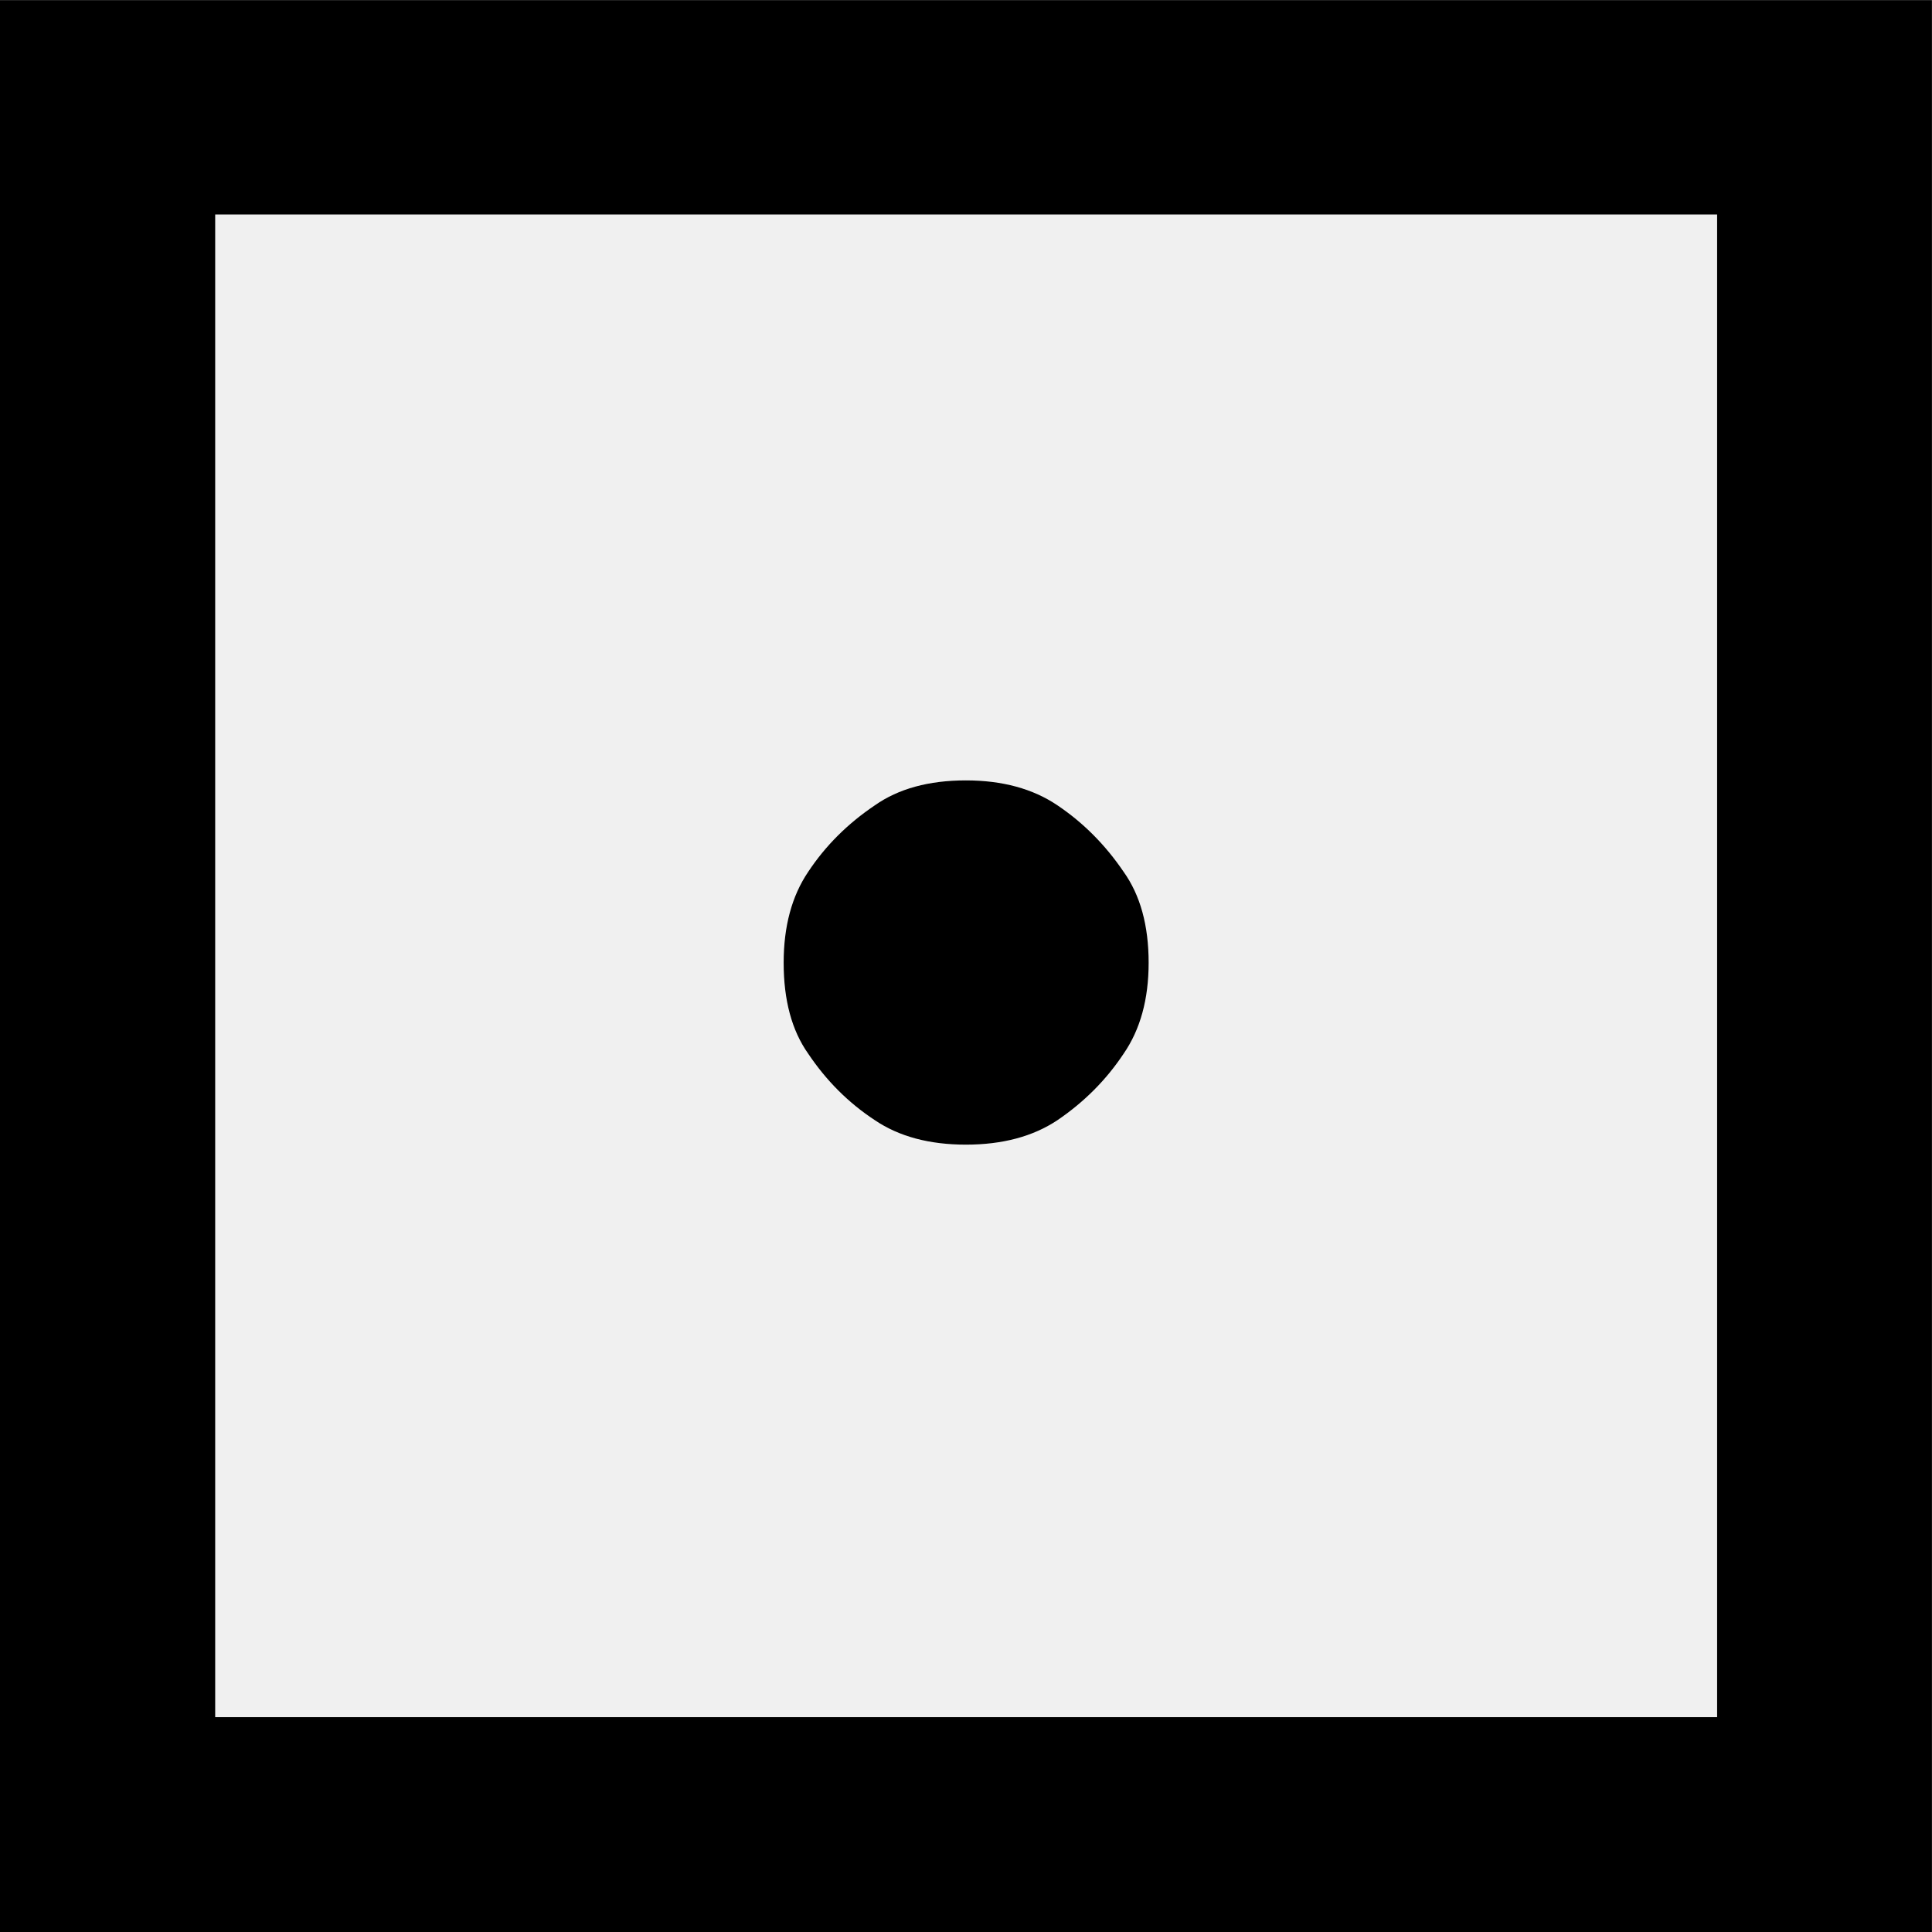
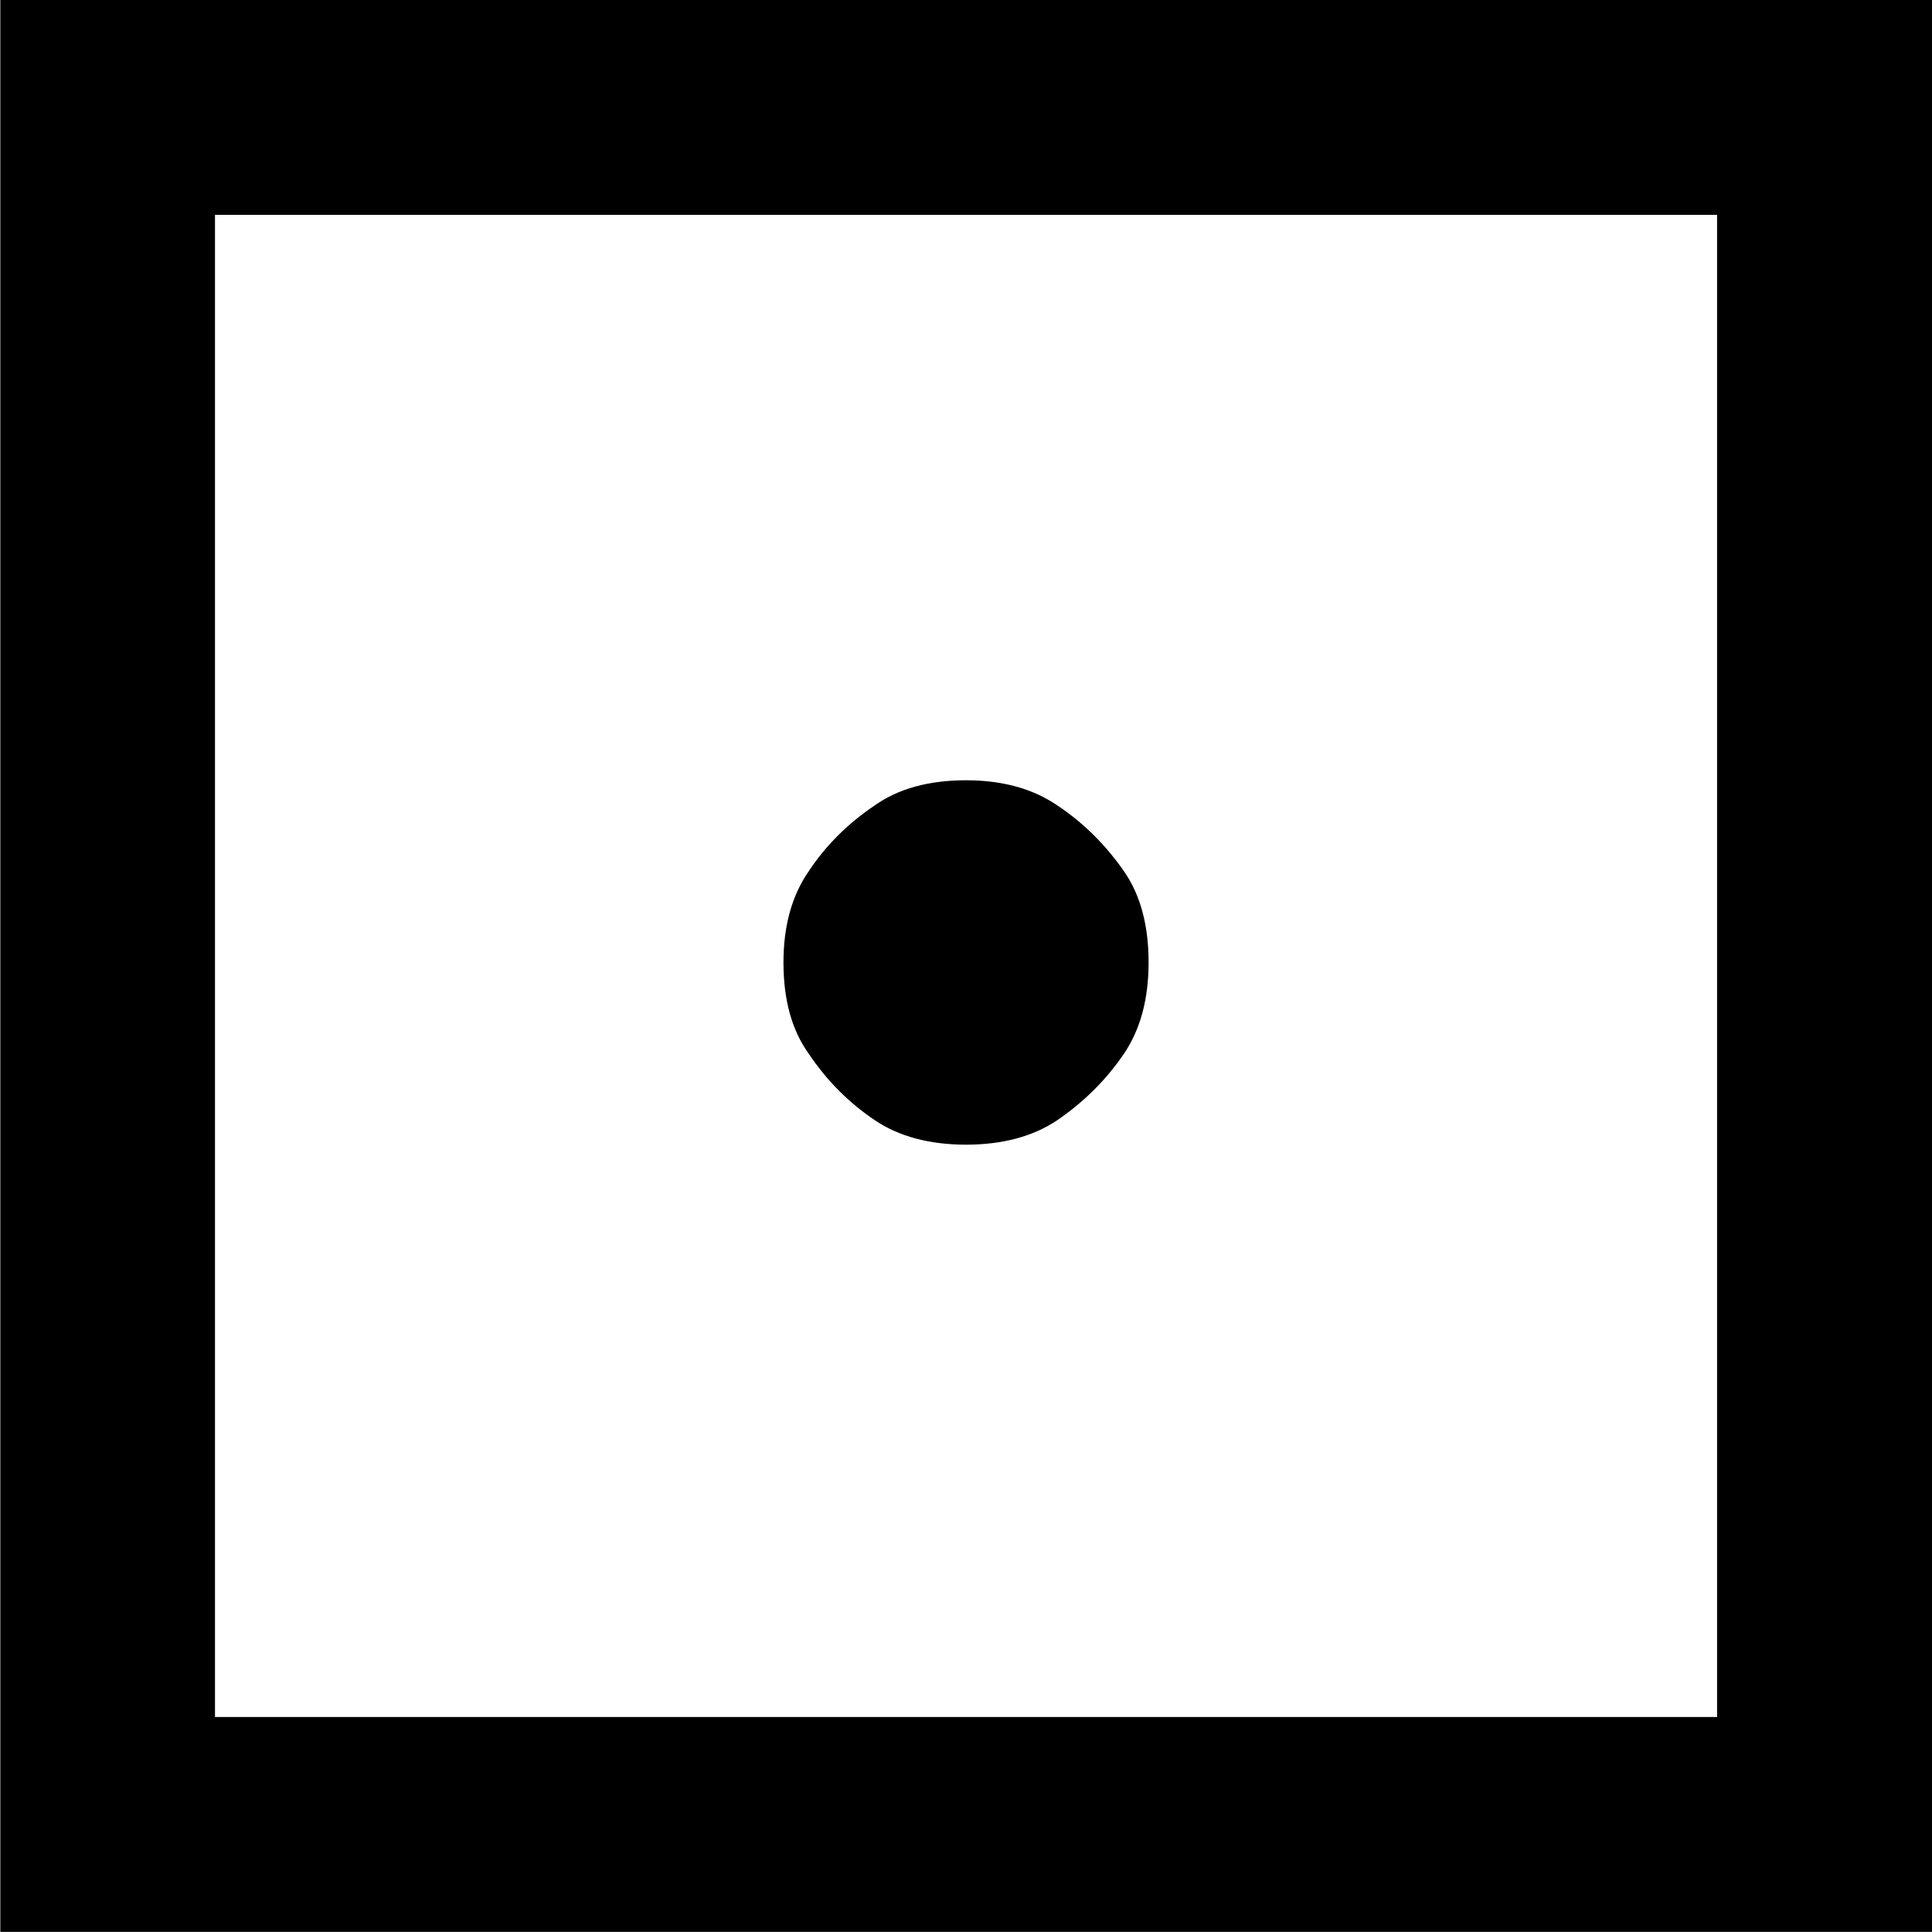
- <svg xmlns="http://www.w3.org/2000/svg" width="64" height="64" id="svg2" version="1.1" viewBox="0 0 64 64">
+ <svg xmlns="http://www.w3.org/2000/svg" width="48" height="48" id="svg2" version="1.1" viewBox="0 0 48 48">
  <defs id="defs4" />
  <g id="layer1" transform="translate(0,-66.51966)">
-     <text xml:space="preserve" style="font-style:normal;font-variant:normal;font-weight:normal;font-stretch:normal;font-size:88.353px;line-height:100%;font-family:'DejaVu Sans';-inkscape-font-specification:'DejaVu Sans';text-align:start;letter-spacing:0px;word-spacing:0px;writing-mode:lr-tb;text-anchor:start;fill:#000000;fill-opacity:1;stroke:none;stroke-width:2.945px;stroke-linecap:butt;stroke-linejoin:miter;stroke-opacity:1" x="-6.471" y="130.652" id="text2451" transform="scale(1.001011,0.9989895)">
-       <tspan id="tspan2449" x="-6.471" y="130.652" style="stroke-width:2.945px">⚀</tspan>
-     </text>
+     <g id="g116">
+       <rect style="fill:#ffffff;fill-rule:evenodd;stroke:#ffffff;stroke-width:1.146;stroke-linecap:square;paint-order:markers stroke fill" id="rect44" width="46.854" height="46.854" x="0.573" y="67.093" />
+       <text xml:space="preserve" style="font-style:normal;font-variant:normal;font-weight:normal;font-stretch:normal;font-size:66.265px;line-height:100%;font-family:'DejaVu Sans';-inkscape-font-specification:'DejaVu Sans';text-align:start;letter-spacing:0px;word-spacing:0px;writing-mode:lr-tb;text-anchor:start;fill:#000000;fill-opacity:1;stroke:none;stroke-width:2.209px;stroke-linecap:butt;stroke-linejoin:miter;stroke-opacity:1" x="-4.853" y="114.635" id="text2451" transform="scale(1.001011,0.9989895)">
+         <tspan id="tspan2449" x="-4.853" y="114.635" style="stroke-width:2.209px">⚀</tspan>
+       </text>
+     </g>
  </g>
</svg>
